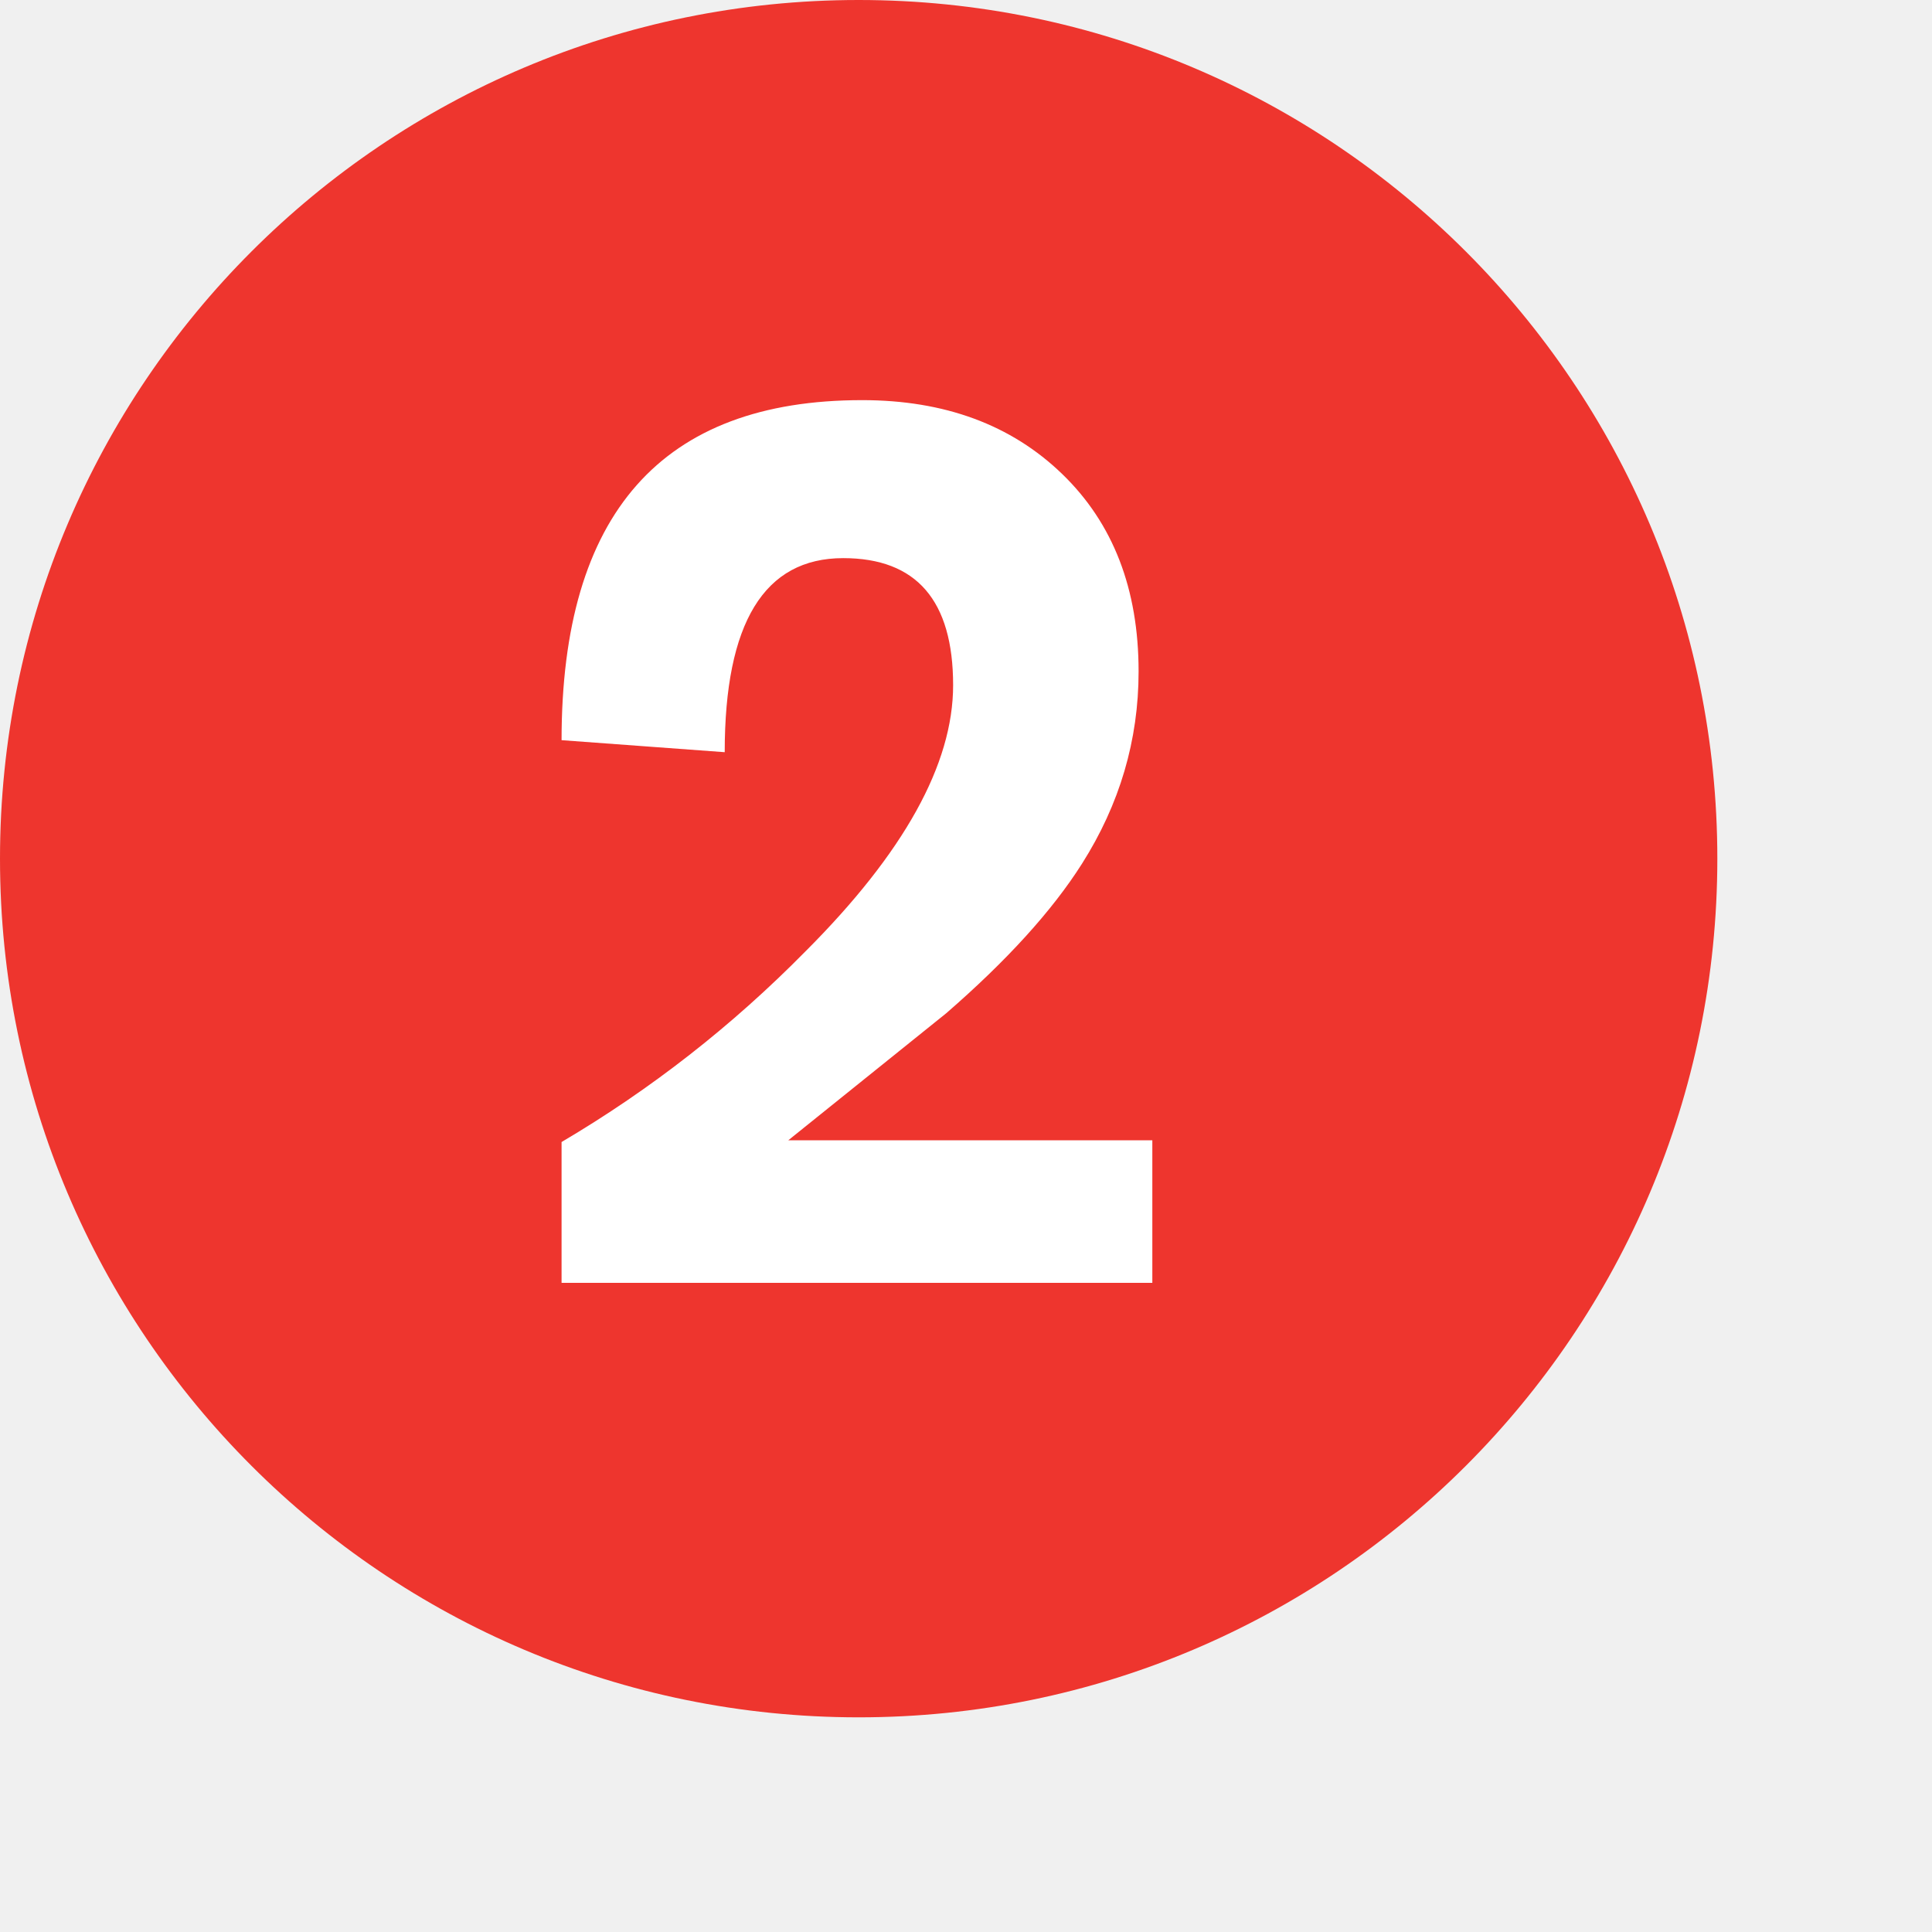
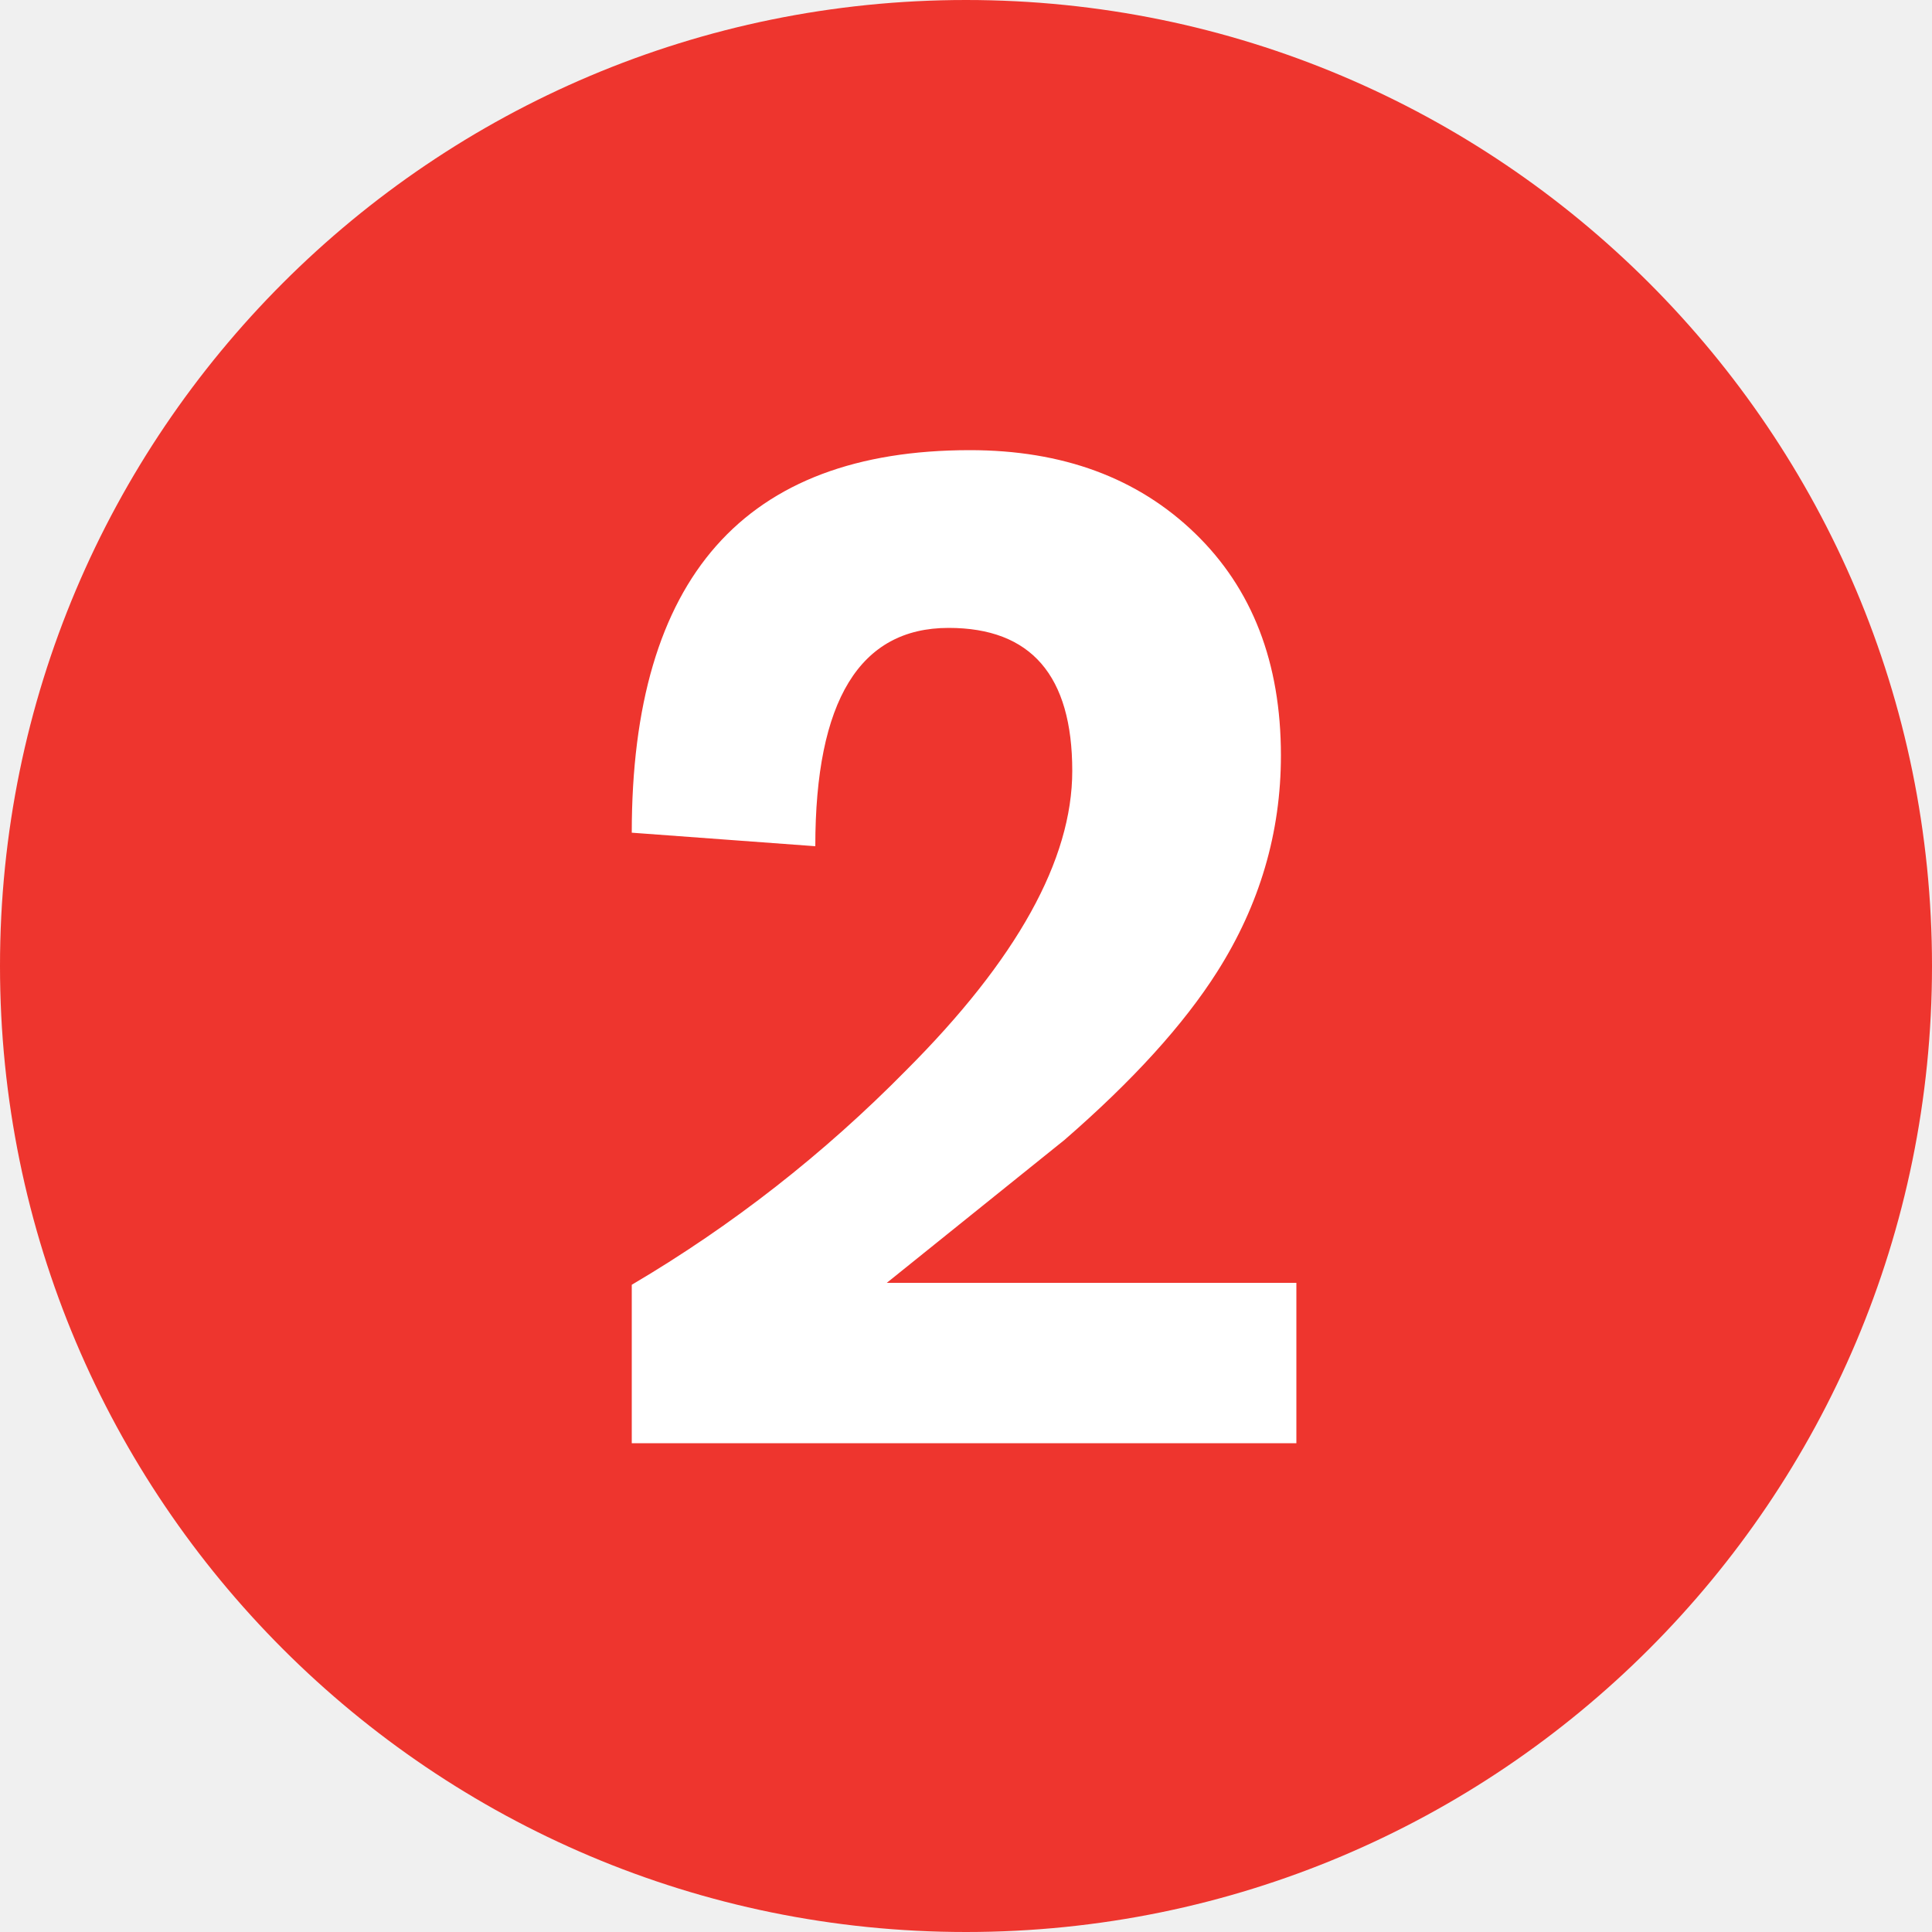
- <svg xmlns="http://www.w3.org/2000/svg" width="250px" height="250px" viewBox="12.5 12.5 112.5 112.5">
+ <svg xmlns="http://www.w3.org/2000/svg" width="250px" height="250px" viewBox="12.5 12.5 100 100">
  <circle cx="62.5" cy="62.5" r="50" fill="#EE352E" />
  <path d="M79.6,87.2v-8.3H58.4l9.2-7.4c3.533-3.067,6.167-5.967,7.9-8.7c2.2-3.467,3.3-7.2,3.3-11.2c0-4.8-1.483-8.633-4.45-11.5s-6.85-4.3-11.65-4.3c-11.667,0-17.5,6.6-17.5,19.8l9.5,0.7c0-7.533,2.3-11.3,6.9-11.3c4.267,0,6.4,2.467,6.4,7.4c0,4.6-2.867,9.767-8.6,15.5c-4.267,4.333-9,8.033-14.2,11.1v8.2H79.6z" fill="#FFF" />
</svg>
